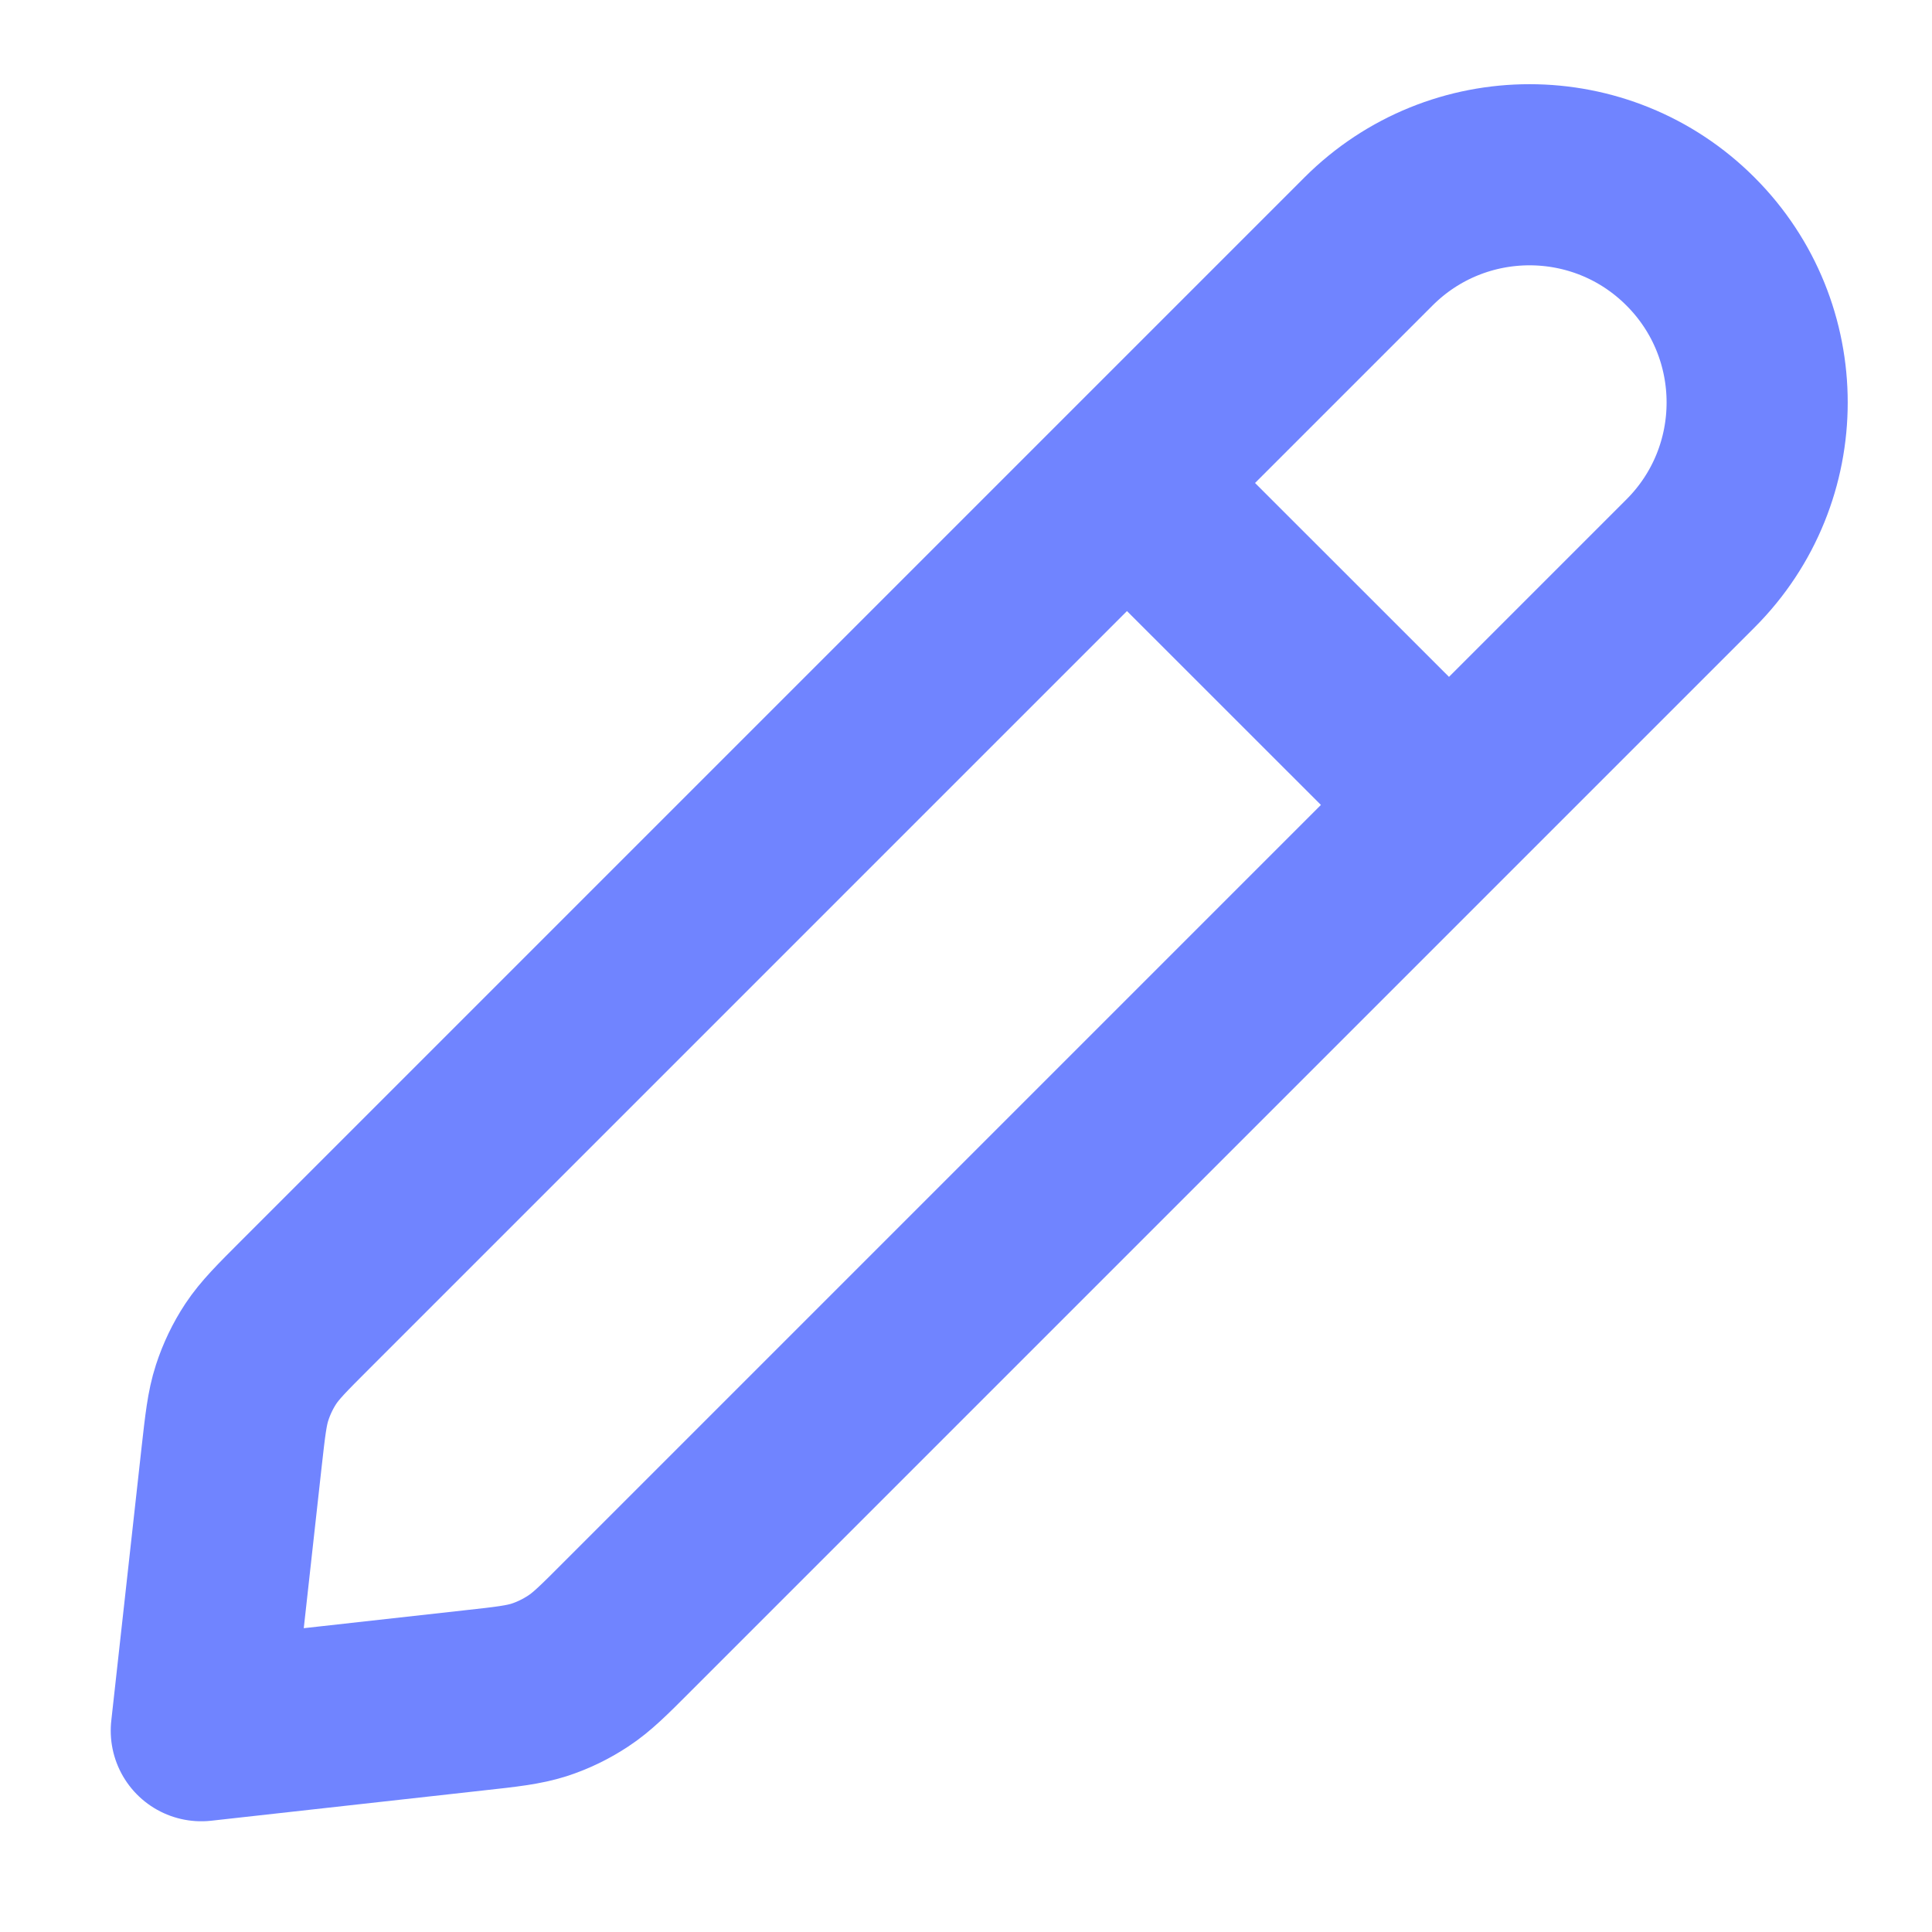
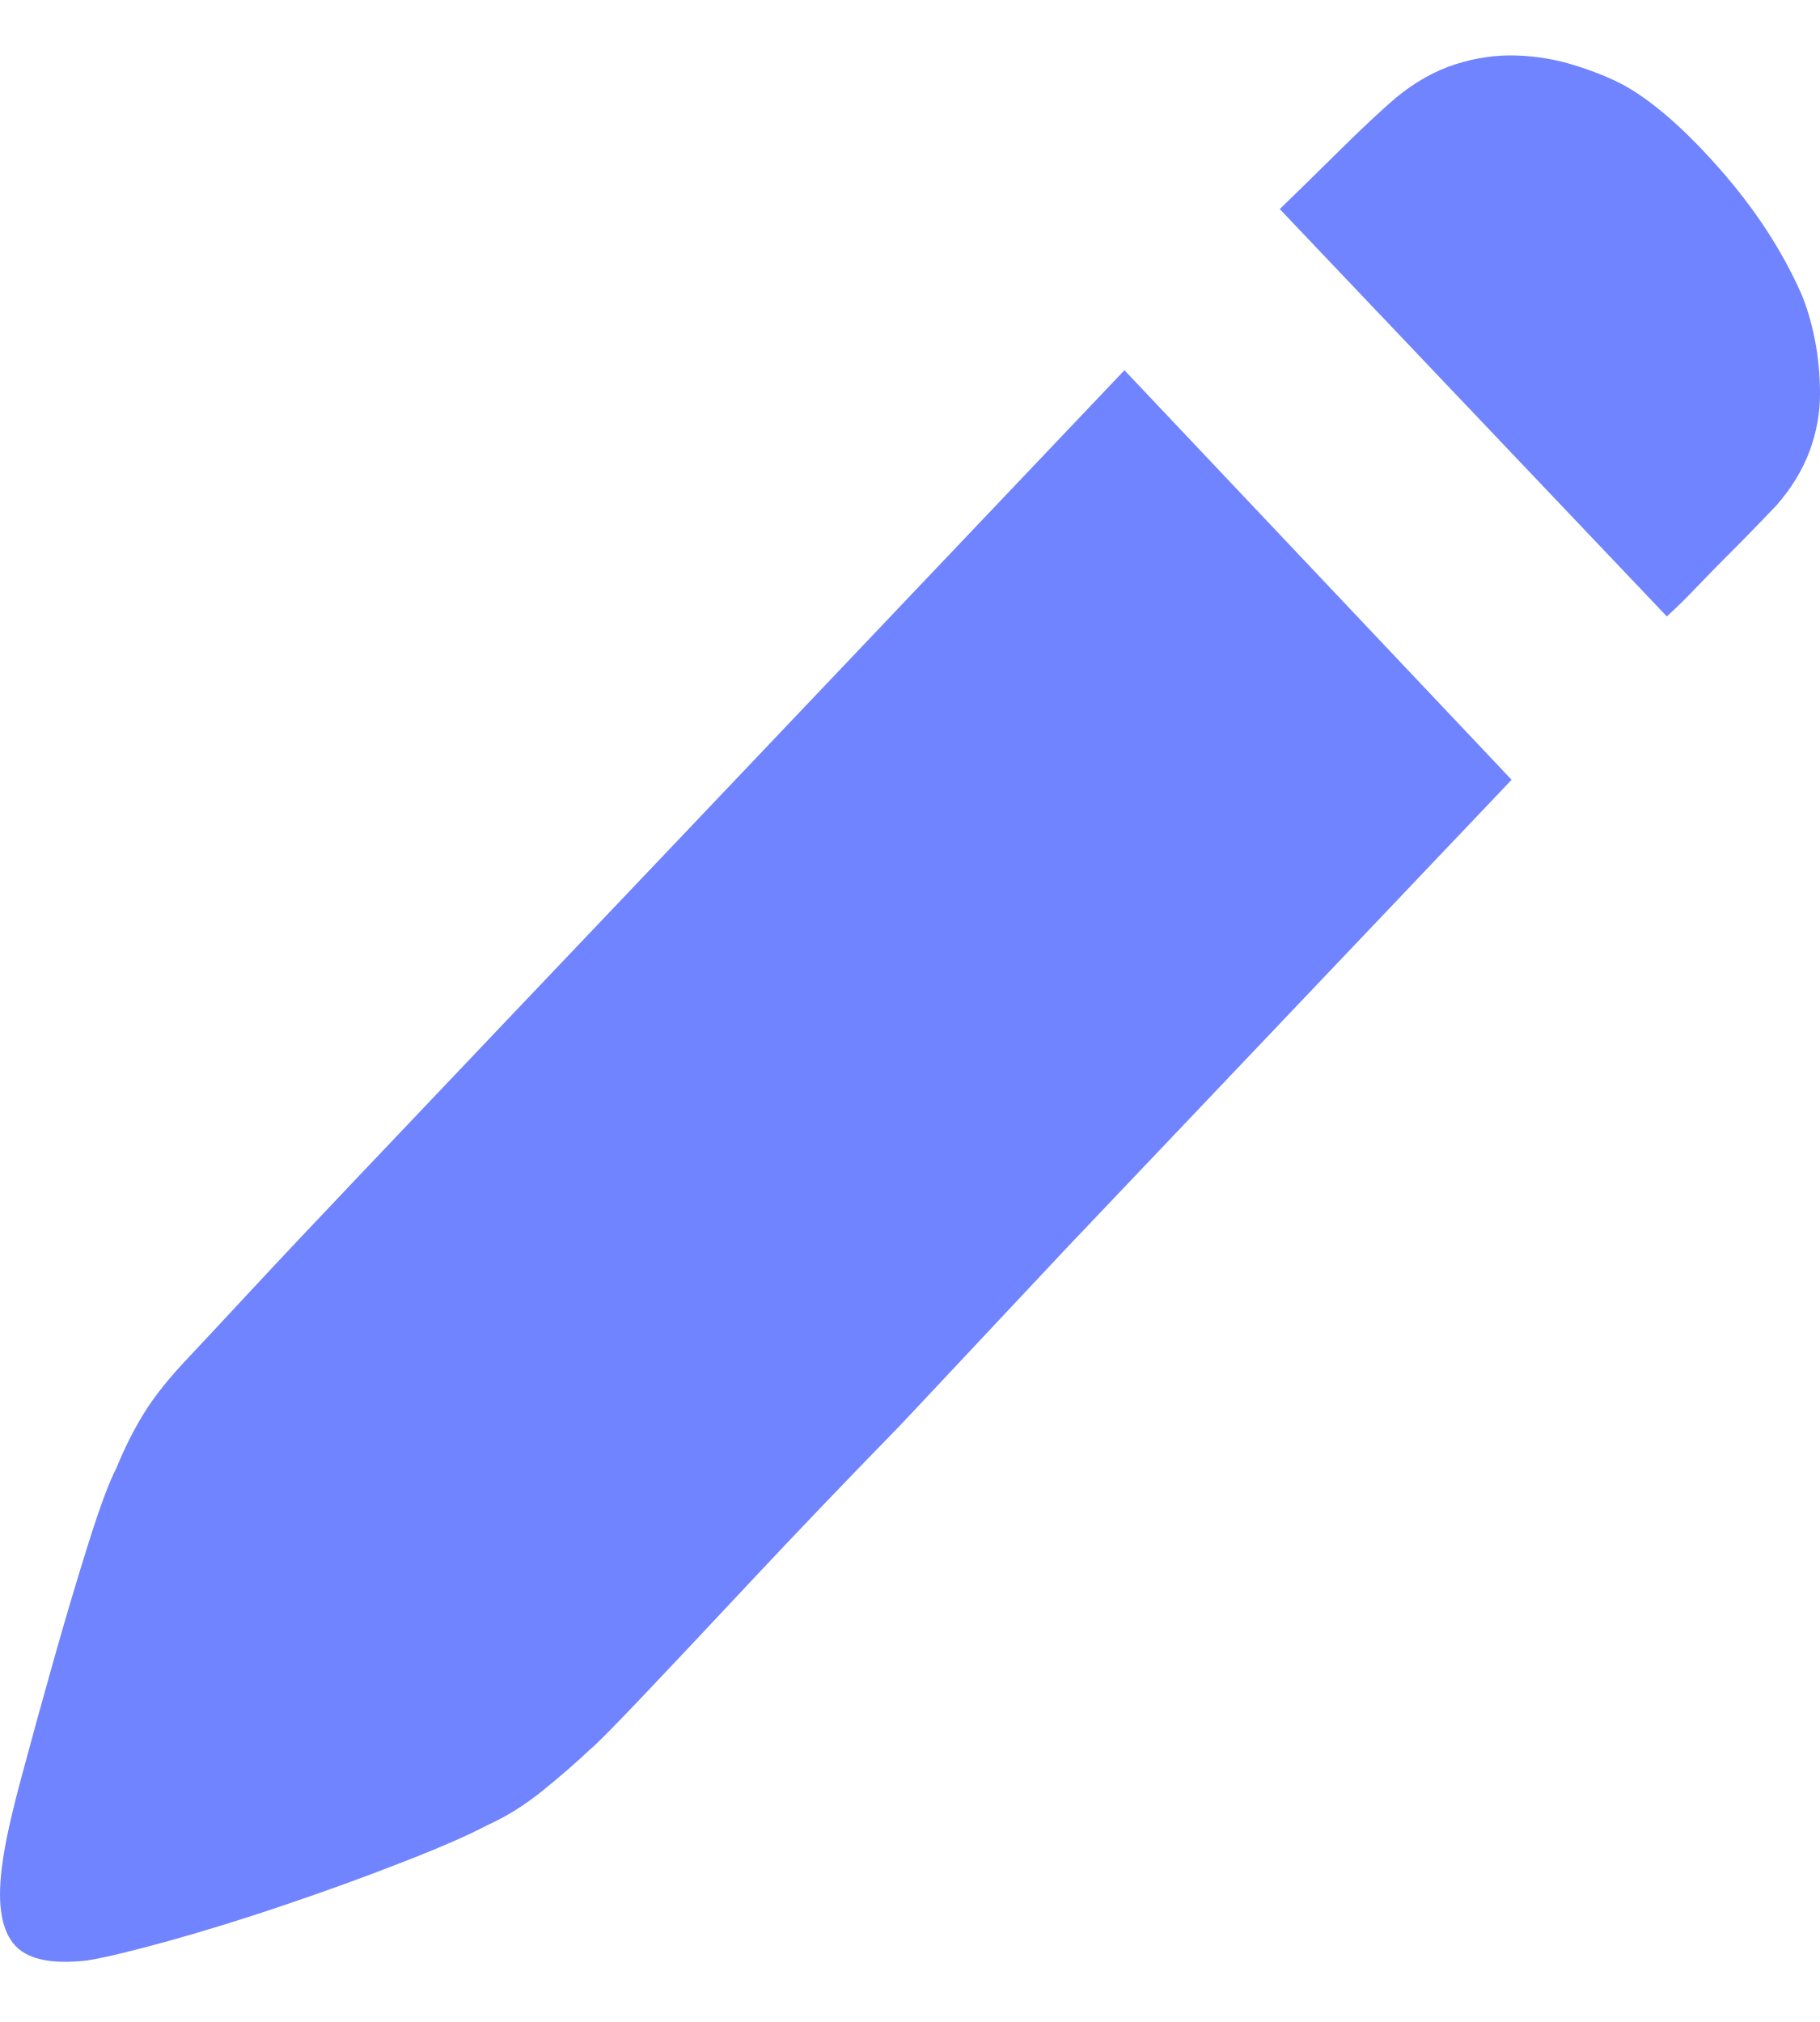
- <svg xmlns="http://www.w3.org/2000/svg" width="16" height="16" viewBox="0 0 16 16" fill="none">
-   <path d="M12 6.666L9.333 4M1.667 14.333L3.923 14.082C4.198 14.052 4.336 14.036 4.465 13.995C4.579 13.958 4.688 13.905 4.788 13.839C4.901 13.765 5 13.667 5.196 13.47L14 4.666C14.736 3.93 14.736 2.736 14 2C13.264 1.263 12.07 1.263 11.333 2L2.529 10.804C2.333 11 2.235 11.098 2.16 11.211C2.094 11.311 2.042 11.42 2.005 11.534C1.963 11.663 1.948 11.801 1.917 12.077L1.667 14.333Z" stroke="#7084FF" stroke-width="1.5" stroke-linecap="round" stroke-linejoin="round" />
+ <svg xmlns="http://www.w3.org/2000/svg" width="18" height="20" viewBox="0 0 18 20" fill="none">
+   <path d="M17.816 2.908C17.87 3.037 17.915 3.188 17.949 3.36C17.983 3.533 18 3.712 18 3.899C18 4.086 17.966 4.273 17.898 4.459C17.829 4.646 17.72 4.826 17.57 4.998C17.406 5.17 17.26 5.321 17.13 5.45C17 5.58 16.888 5.695 16.792 5.795C16.683 5.91 16.581 6.011 16.485 6.097L12.657 2.068C12.82 1.91 13.015 1.719 13.24 1.497C13.465 1.274 13.653 1.098 13.803 0.969C13.994 0.811 14.192 0.7 14.397 0.635C14.602 0.57 14.803 0.542 15.001 0.549C15.199 0.556 15.39 0.588 15.574 0.646C15.758 0.703 15.919 0.768 16.055 0.84C16.342 0.998 16.659 1.274 17.007 1.669C17.355 2.064 17.625 2.477 17.816 2.908ZM1.868 13.423C1.95 13.336 2.141 13.132 2.441 12.809C2.741 12.485 3.117 12.087 3.567 11.613L5.061 10.04L6.72 8.295L11.121 3.662L14.95 7.713L10.548 12.345L8.91 14.091C8.364 14.651 7.873 15.164 7.436 15.631C6.999 16.098 6.638 16.482 6.351 16.784C6.065 17.085 5.894 17.258 5.839 17.301C5.703 17.43 5.546 17.567 5.369 17.71C5.191 17.854 5.007 17.969 4.816 18.055C4.625 18.156 4.345 18.278 3.976 18.421C3.608 18.565 3.222 18.705 2.82 18.841C2.417 18.978 2.035 19.096 1.673 19.197C1.312 19.297 1.042 19.362 0.865 19.391C0.496 19.434 0.25 19.377 0.128 19.218C0.005 19.061 -0.029 18.795 0.025 18.421C0.052 18.22 0.117 17.929 0.22 17.549C0.322 17.168 0.431 16.773 0.547 16.364C0.663 15.954 0.776 15.577 0.885 15.232C0.994 14.888 1.083 14.651 1.151 14.521C1.233 14.32 1.325 14.137 1.428 13.972C1.53 13.807 1.677 13.624 1.868 13.423Z" fill="#7084ff" />
</svg>
